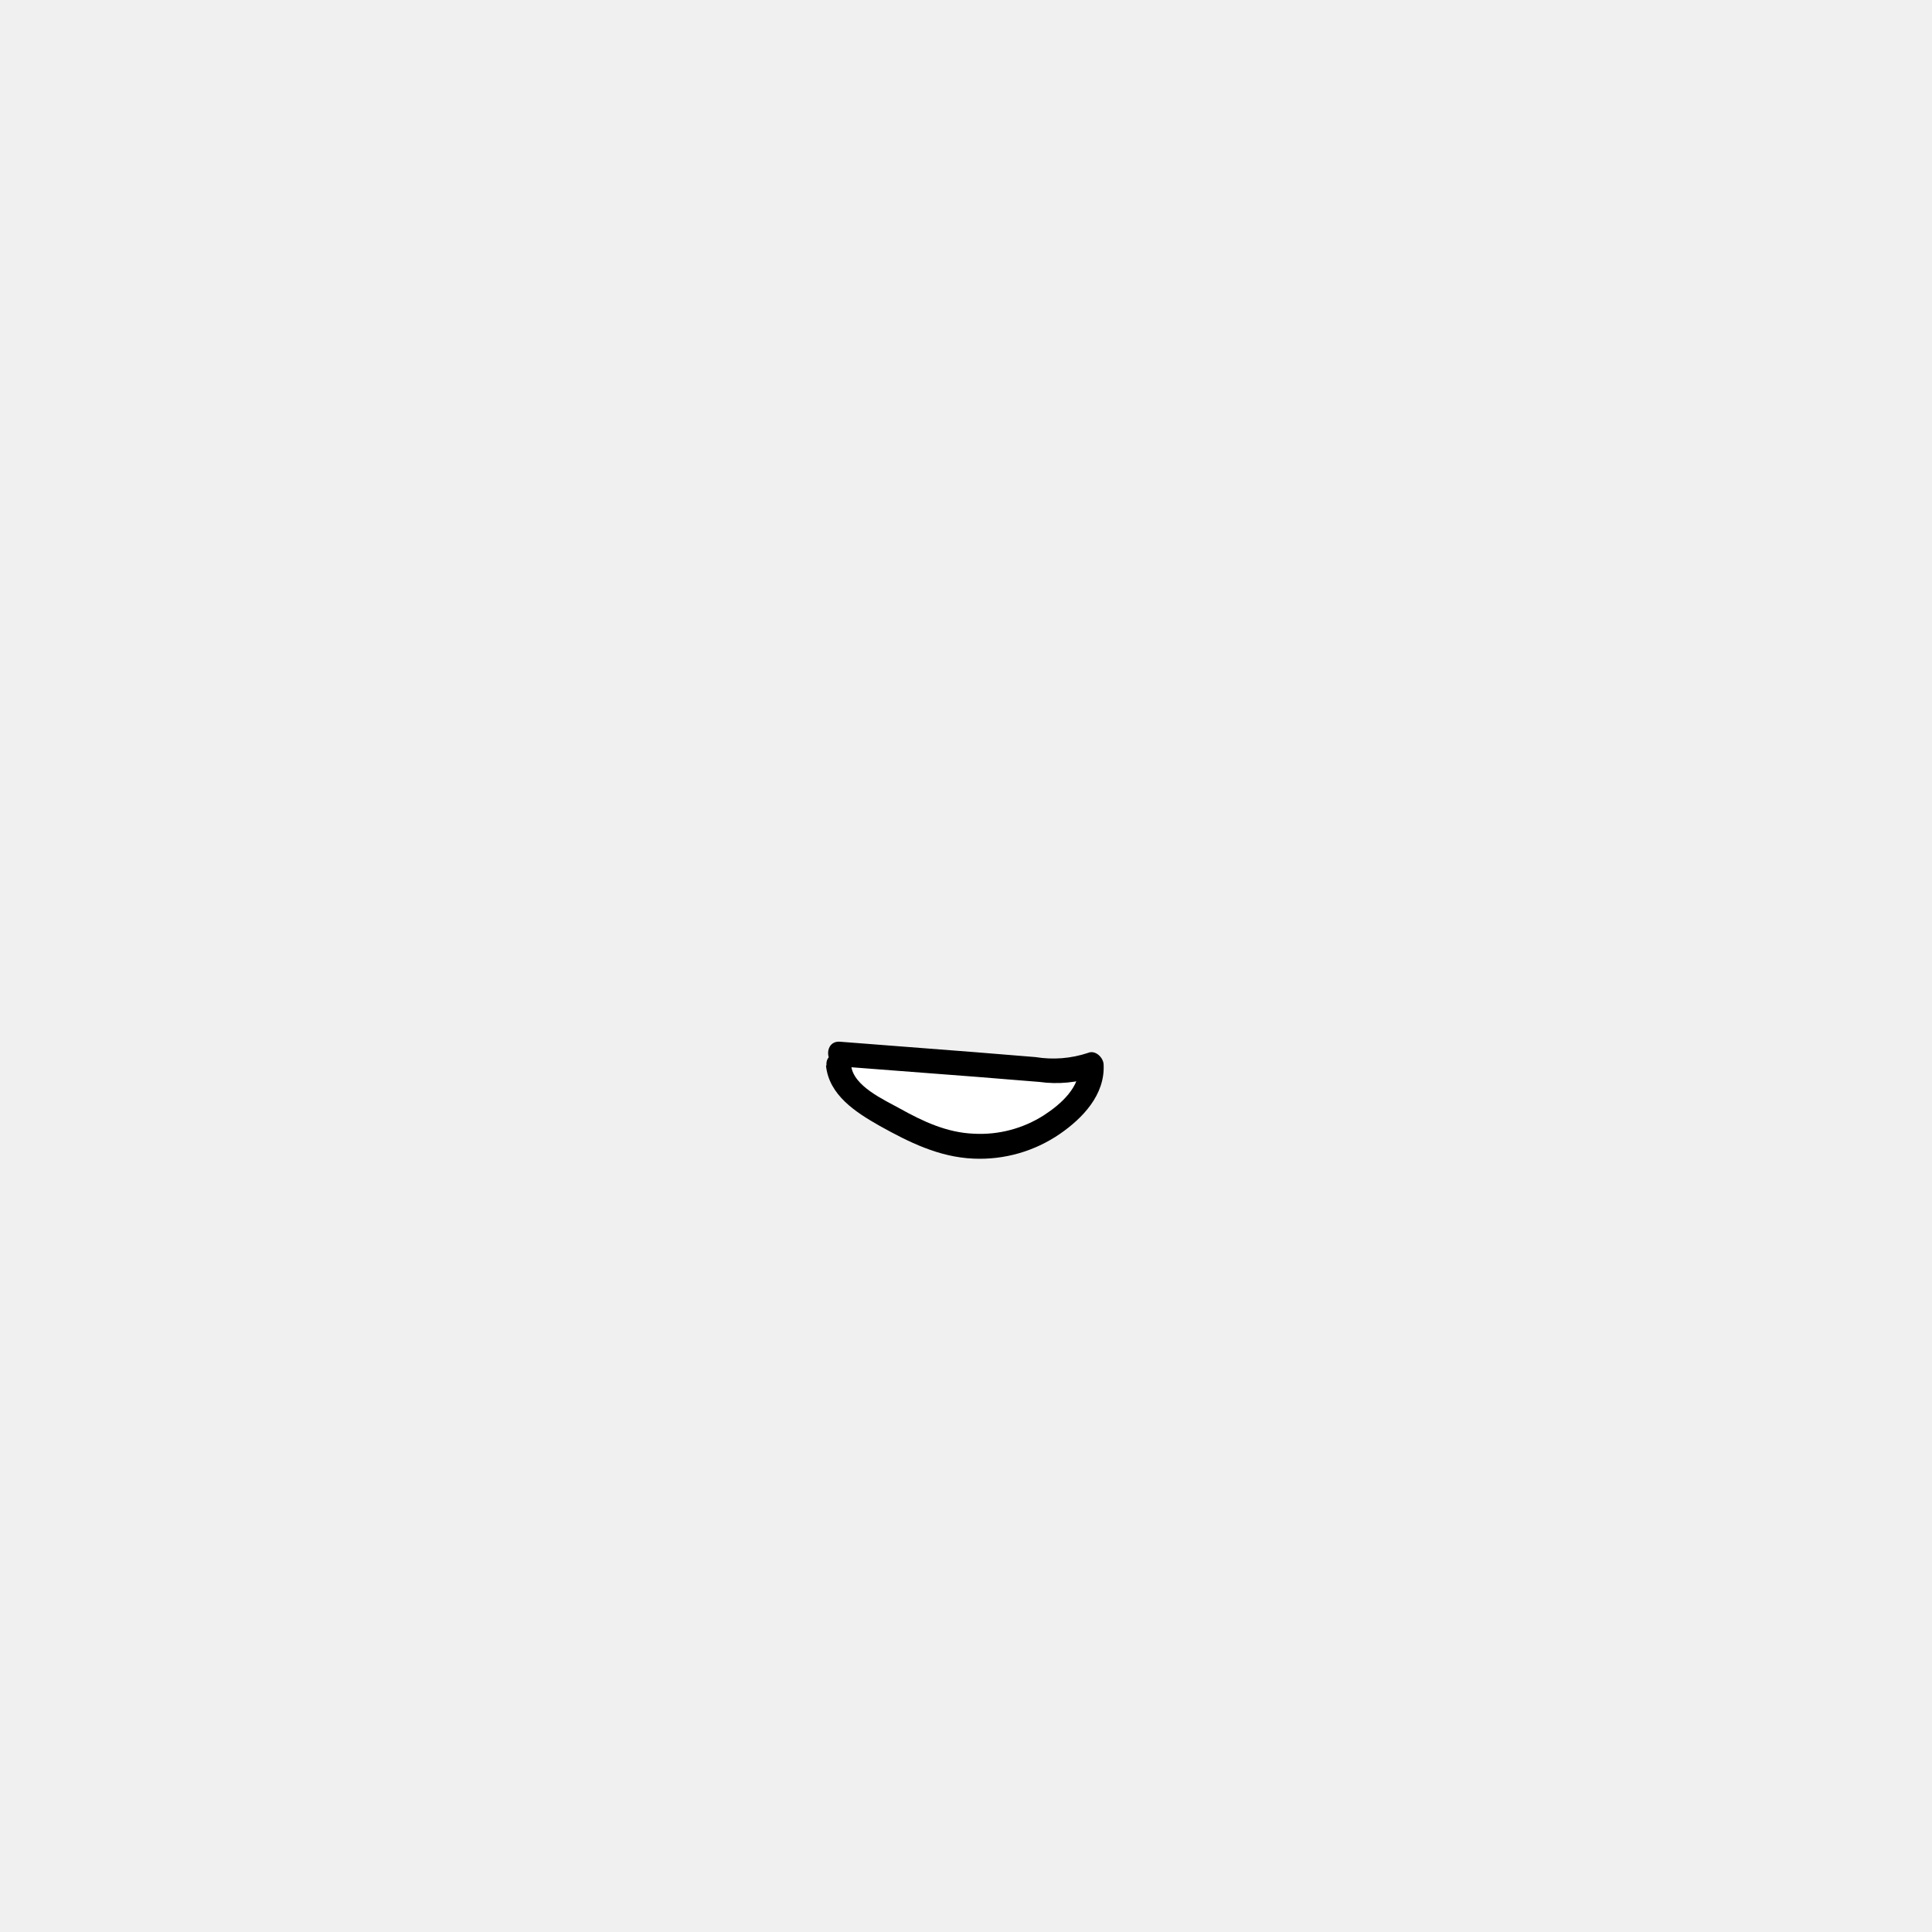
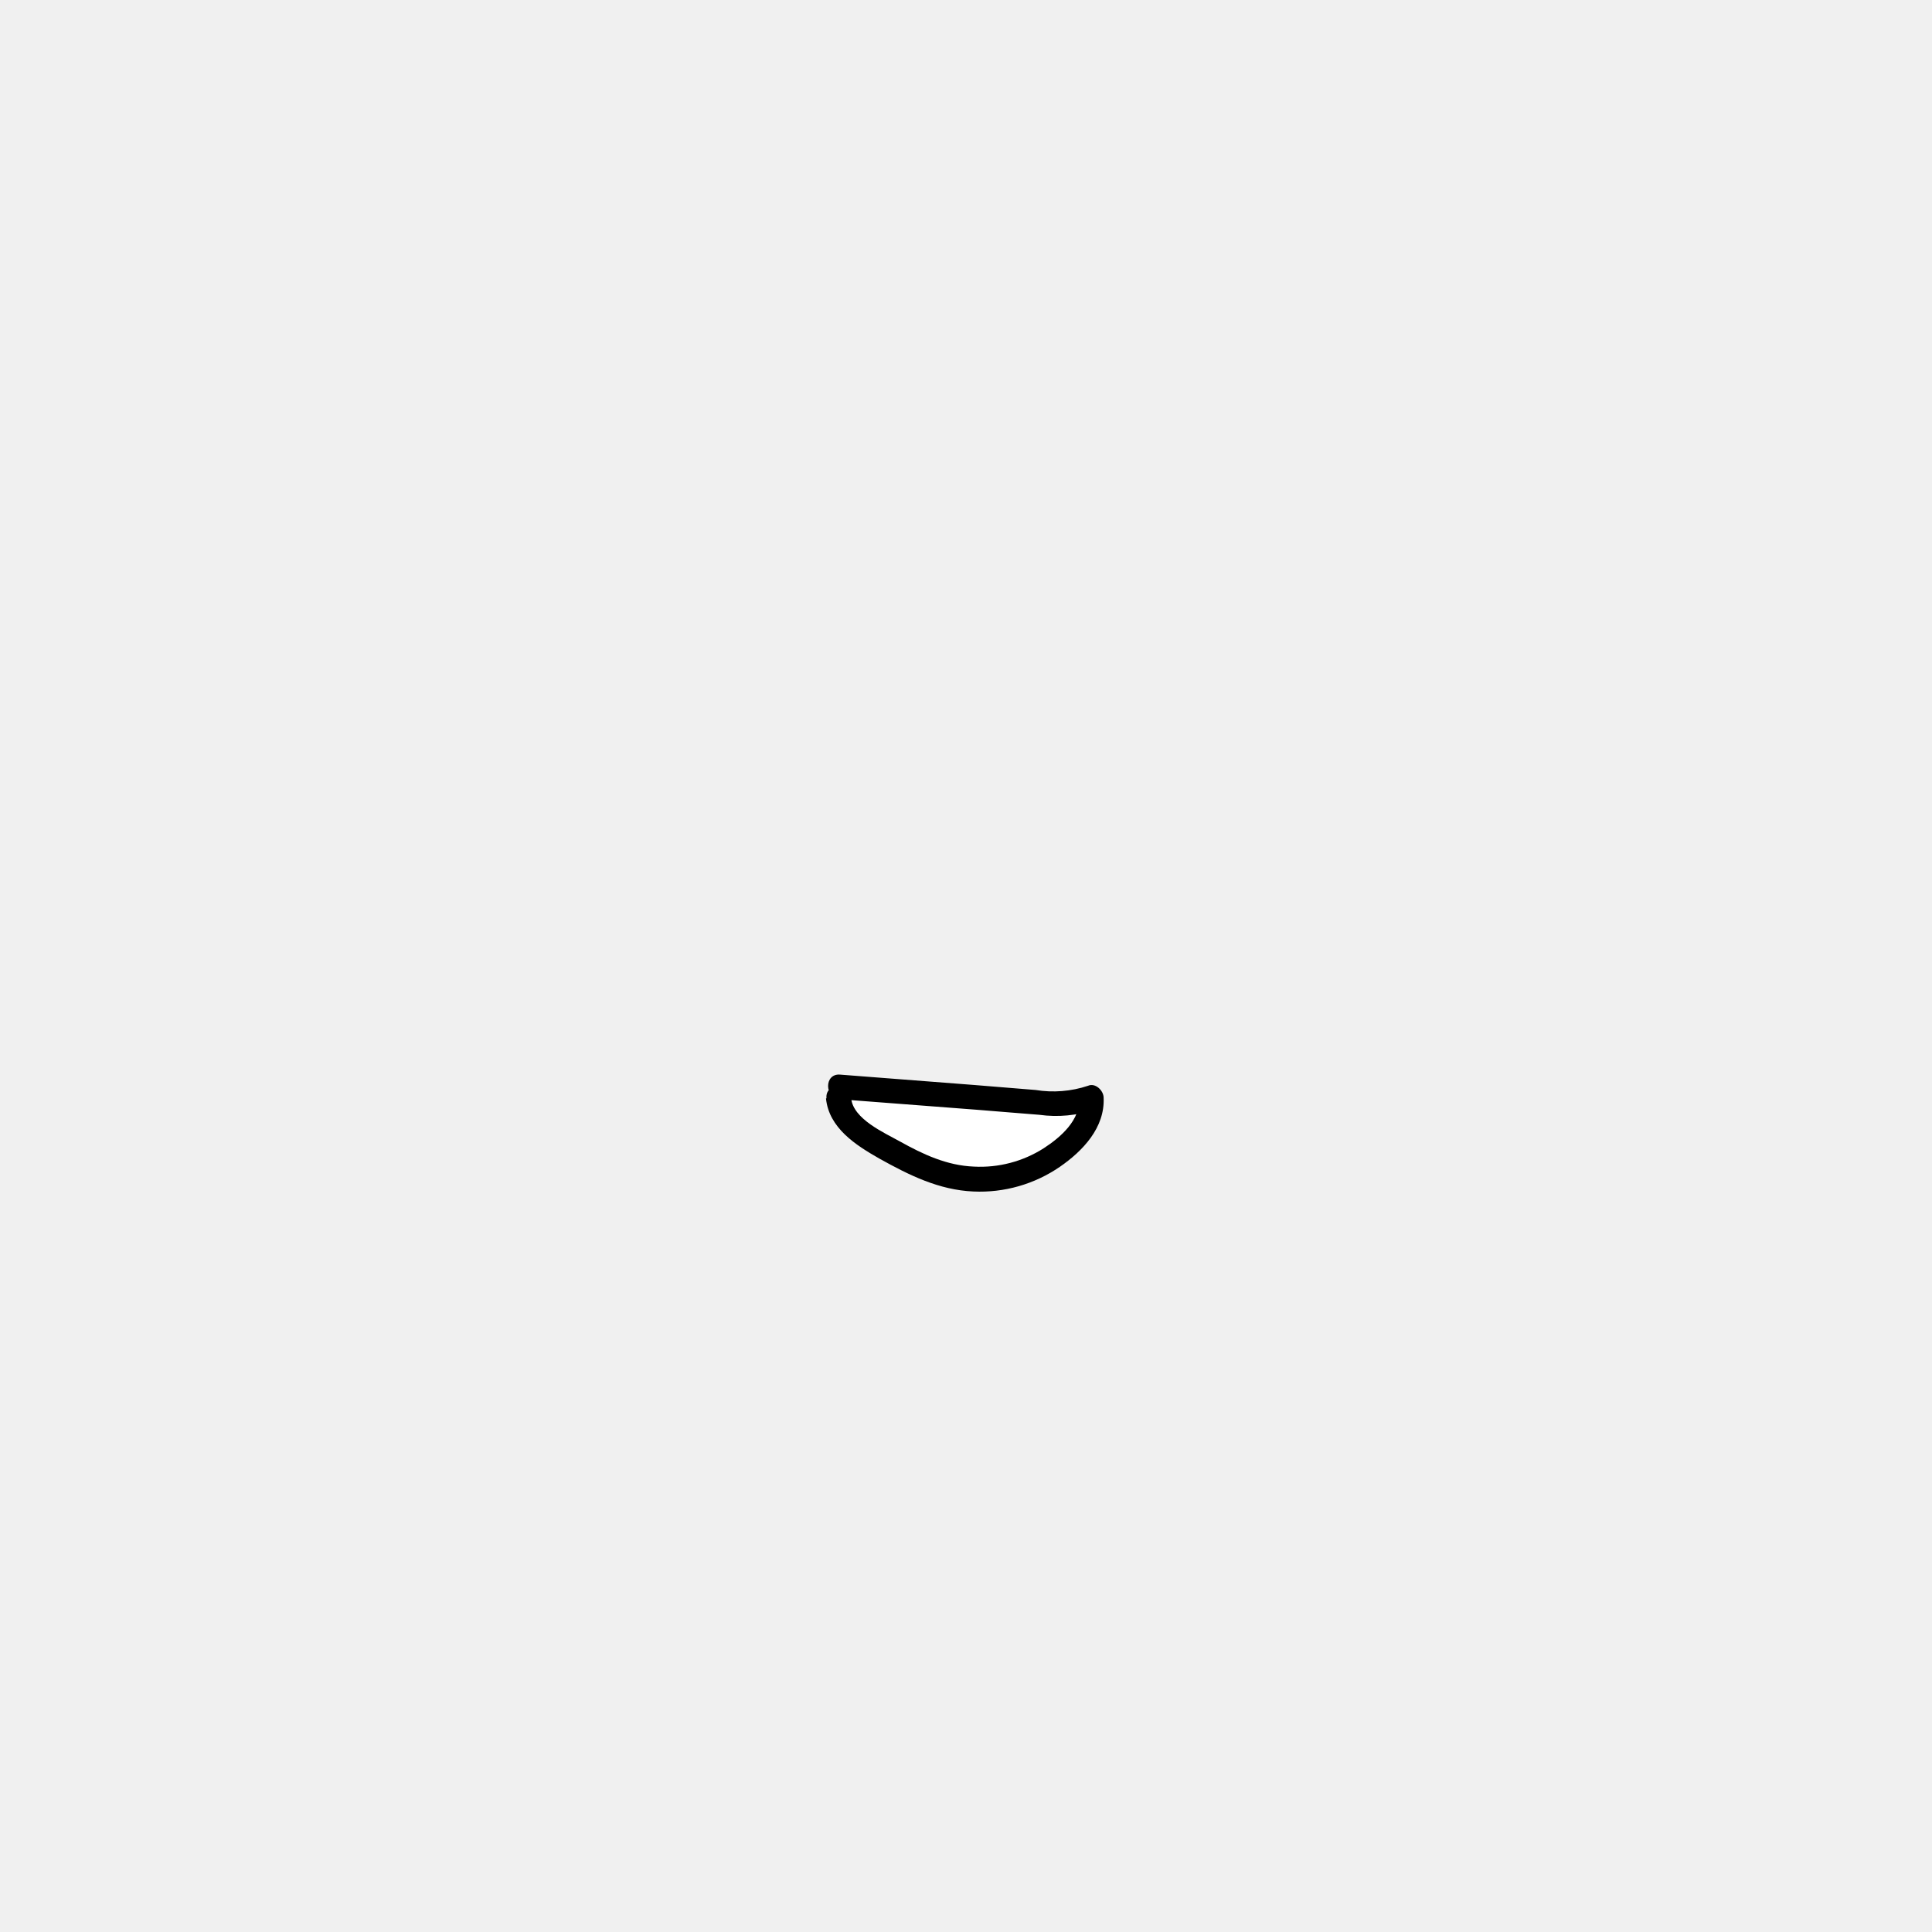
<svg xmlns="http://www.w3.org/2000/svg" viewBox="0 0 235 235">
  <g id="mouth-1">
    <g id="fill">
-       <path d="M102,129.61c.14,2.65,3.27,4.63,6.1,6.22a30.13,30.13,0,0,0,6.51,3,16.39,16.39,0,0,0,12-1.22c3.35-1.89,5.3-5.15,5-8.42l.2-.53c-2.1,1.58-5.49,1.45-8.48,1.21l-21.22-1.64" fill="#fff" />
+       <path d="M102,133.61c.14,2.65,3.27,4.63,6.1,6.22a30.13,30.13,0,0,0,6.51,3,16.39,16.39,0,0,0,12-1.22c3.35-1.89,5.3-5.15,5-8.42l.2-.53c-2.1,1.58-5.49,1.45-8.48,1.21l-21.22-1.64" fill="#fff" />
    </g>
-     <path id="stroke" d="M100.47,129.61c.36,3.6,3.62,5.68,6.5,7.32,3.59,2,7.24,3.82,11.44,4a17.18,17.18,0,0,0,10.5-3c2.8-1.93,5.5-4.77,5.33-8.41,0-.86-1-1.85-1.9-1.45a13.37,13.37,0,0,1-6.38.51l-7.5-.61-16.29-1.26c-1.93-.15-1.92,2.85,0,3L119,131c2.47.19,5,.42,7.42.6a14.64,14.64,0,0,0,6.77-.65l-1.9-1.44c.12,2.73-2.23,4.79-4.34,6.16a14.37,14.37,0,0,1-8.49,2.23c-3.29-.13-6.18-1.49-9-3.06-1.9-1.06-5.68-2.72-5.93-5.25-.18-1.91-3.18-1.93-3,0Z" />
+     <path id="stroke" d="M100.47,133.61c.36,3.6,3.62,5.68,6.5,7.32,3.59,2,7.24,3.82,11.44,4a17.18,17.18,0,0,0,10.5-3c2.8-1.93,5.5-4.77,5.33-8.41,0-.86-1-1.85-1.9-1.45a13.37,13.37,0,0,1-6.38.51l-7.5-.61-16.29-1.26c-1.93-.15-1.92,2.85,0,3L119,135c2.47.19,5,.42,7.42.6a14.64,14.64,0,0,0,6.77-.65l-1.9-1.44c.12,2.73-2.23,4.79-4.34,6.16a14.37,14.37,0,0,1-8.49,2.23c-3.29-.13-6.18-1.49-9-3.06-1.9-1.06-5.68-2.72-5.93-5.25-.18-1.91-3.18-1.93-3,0Z" />
  </g>
</svg>
